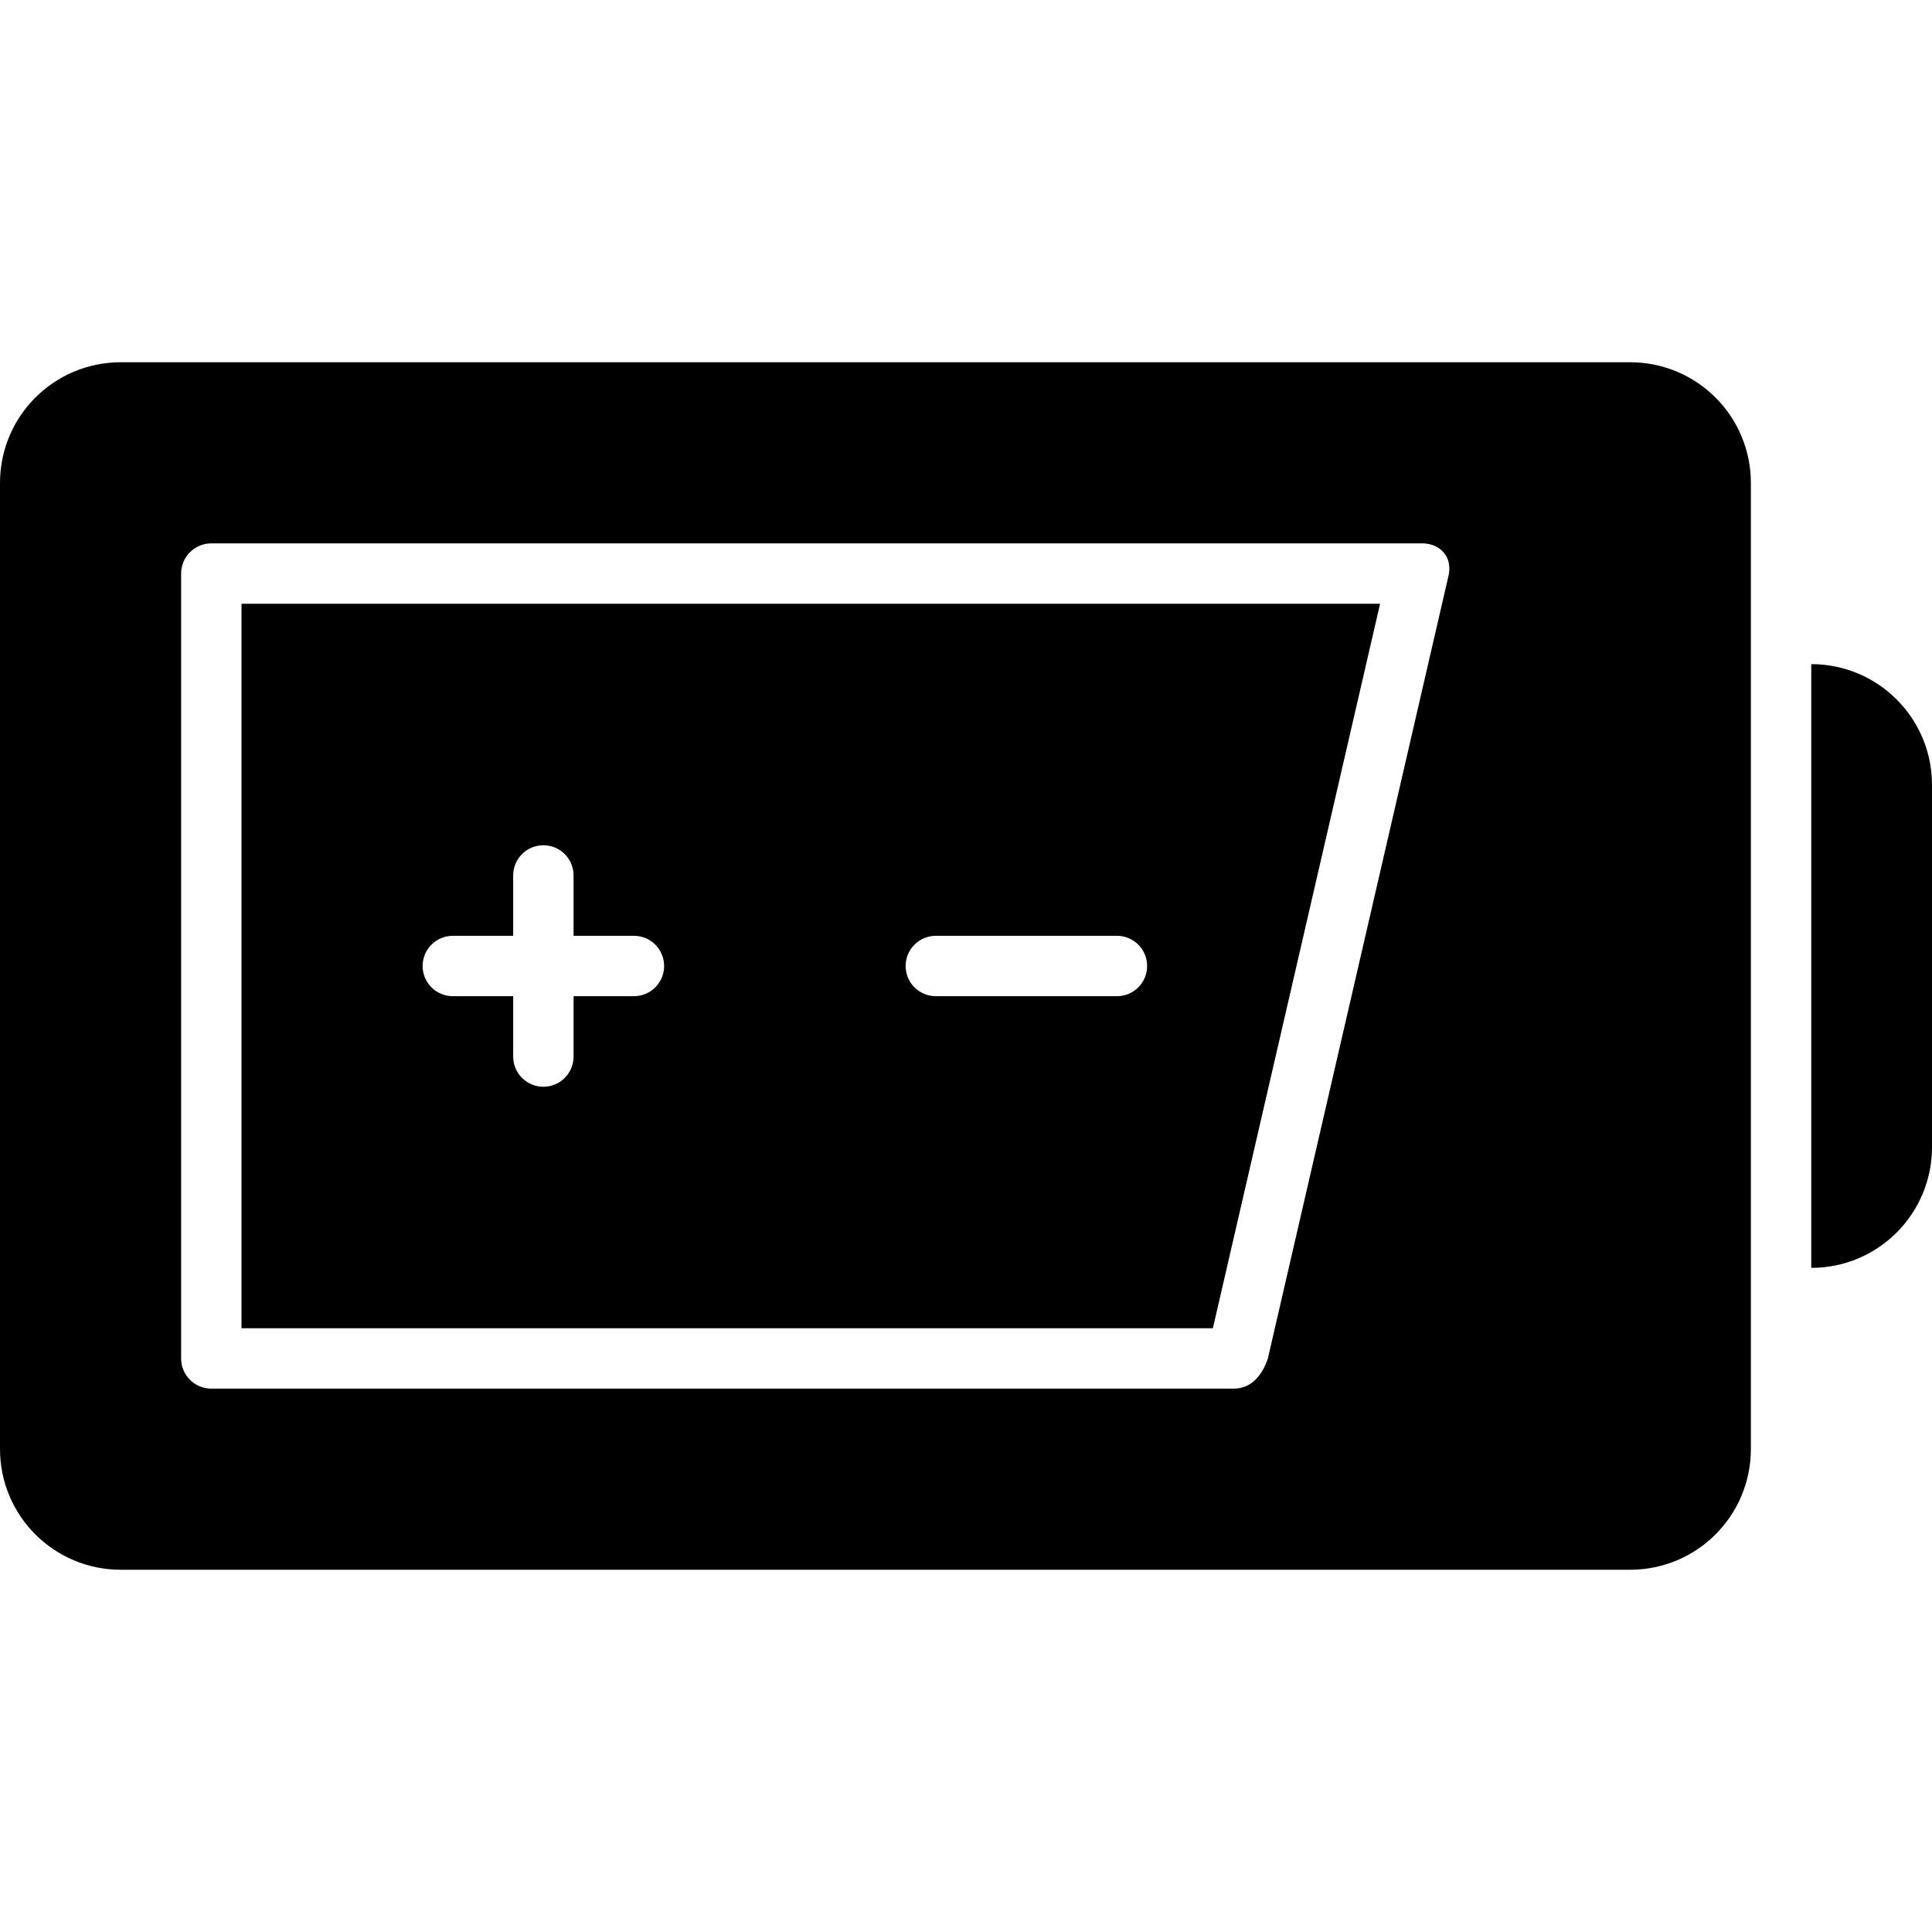
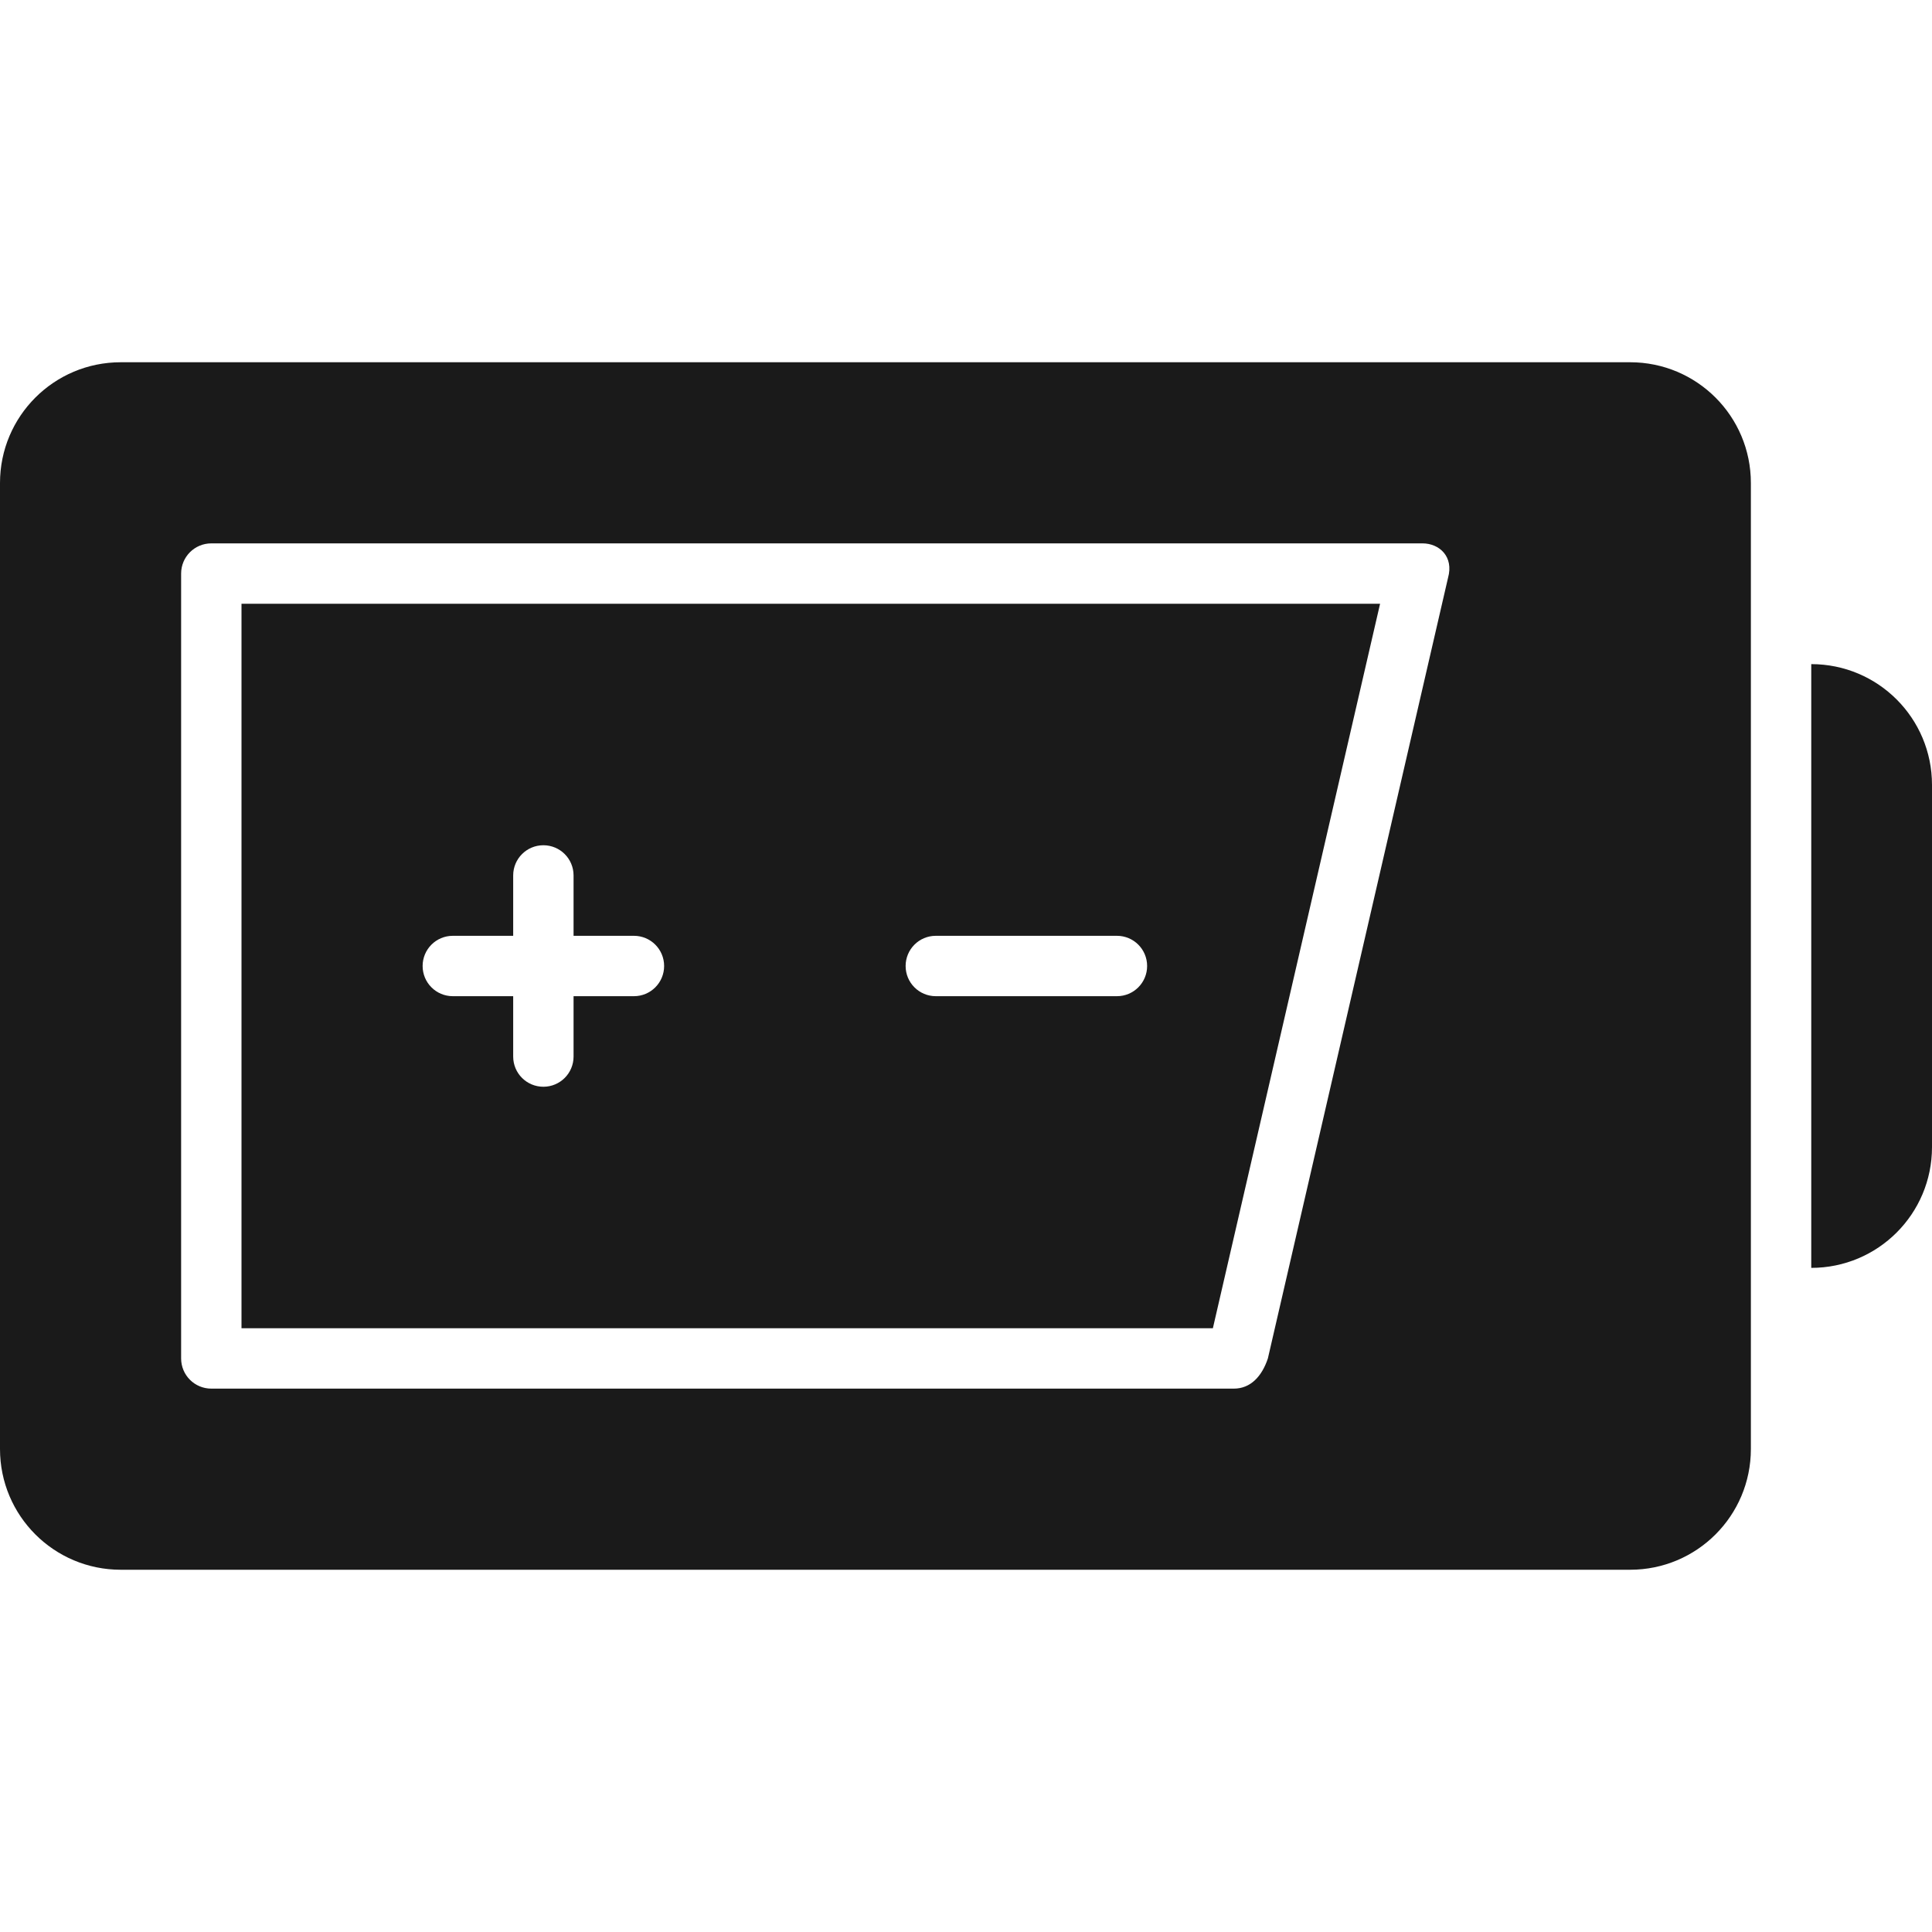
<svg xmlns="http://www.w3.org/2000/svg" version="1.0" id="Layer_1" width="800px" height="800px" viewBox="0 0 64 64" enable-background="new 0 0 64 64" xml:space="preserve">
  <g>
-     <path fill="#000000" d="M8,44h32.178l5.539-24H8V44z M31,31h6c0.553,0,1,0.447,1,1s-0.447,1-1,1h-6c-0.553,0-1-0.447-1-1   S30.447,31,31,31z M15,31h2v-2c0-0.553,0.447-1,1-1s1,0.447,1,1v2h2c0.553,0,1,0.447,1,1s-0.447,1-1,1h-2v2c0,0.553-0.447,1-1,1   s-1-0.447-1-1v-2h-2c-0.553,0-1-0.447-1-1S14.447,31,15,31z" />
+     <path fill="#1A1A1A" d="M8,44h32.178l5.539-24H8V44z M31,31h6c0.553,0,1,0.447,1,1s-0.447,1-1,1h-6c-0.553,0-1-0.447-1-1   S30.447,31,31,31z M15,31h2v-2c0-0.553,0.447-1,1-1s1,0.447,1,1v2h2c0.553,0,1,0.447,1,1s-0.447,1-1,1h-2v2c0,0.553-0.447,1-1,1   s-1-0.447-1-1v-2h-2c-0.553,0-1-0.447-1-1S14.447,31,15,31z" />
    <g>
-       <path fill="#000000" d="M54,12H4c-2.211,0-4,1.789-4,4v32c0,2.211,1.789,4,4,4h50c2.211,0,4-1.789,4-4V16    C58,13.789,56.211,12,54,12z M47.968,19.141L42,45c-0.199,0.596-0.575,1-1.128,1H7c-0.553,0-1-0.447-1-1V19c0-0.553,0.447-1,1-1    h40.122C47.675,18,48.165,18.434,47.968,19.141z" />
-       <path fill="#000000" d="M60,22v20c2.211,0,4-1.789,4-4V26C64,23.789,62.211,22,60,22z" />
+       <path fill="#1A1A1A" d="M54,12H4c-2.211,0-4,1.789-4,4v32c0,2.211,1.789,4,4,4h50c2.211,0,4-1.789,4-4V16    C58,13.789,56.211,12,54,12z M47.968,19.141L42,45c-0.199,0.596-0.575,1-1.128,1H7c-0.553,0-1-0.447-1-1V19c0-0.553,0.447-1,1-1    h40.122C47.675,18,48.165,18.434,47.968,19.141z" />
+       <path fill="#1A1A1A" d="M60,22v20c2.211,0,4-1.789,4-4V26C64,23.789,62.211,22,60,22z" />
    </g>
  </g>
</svg>
